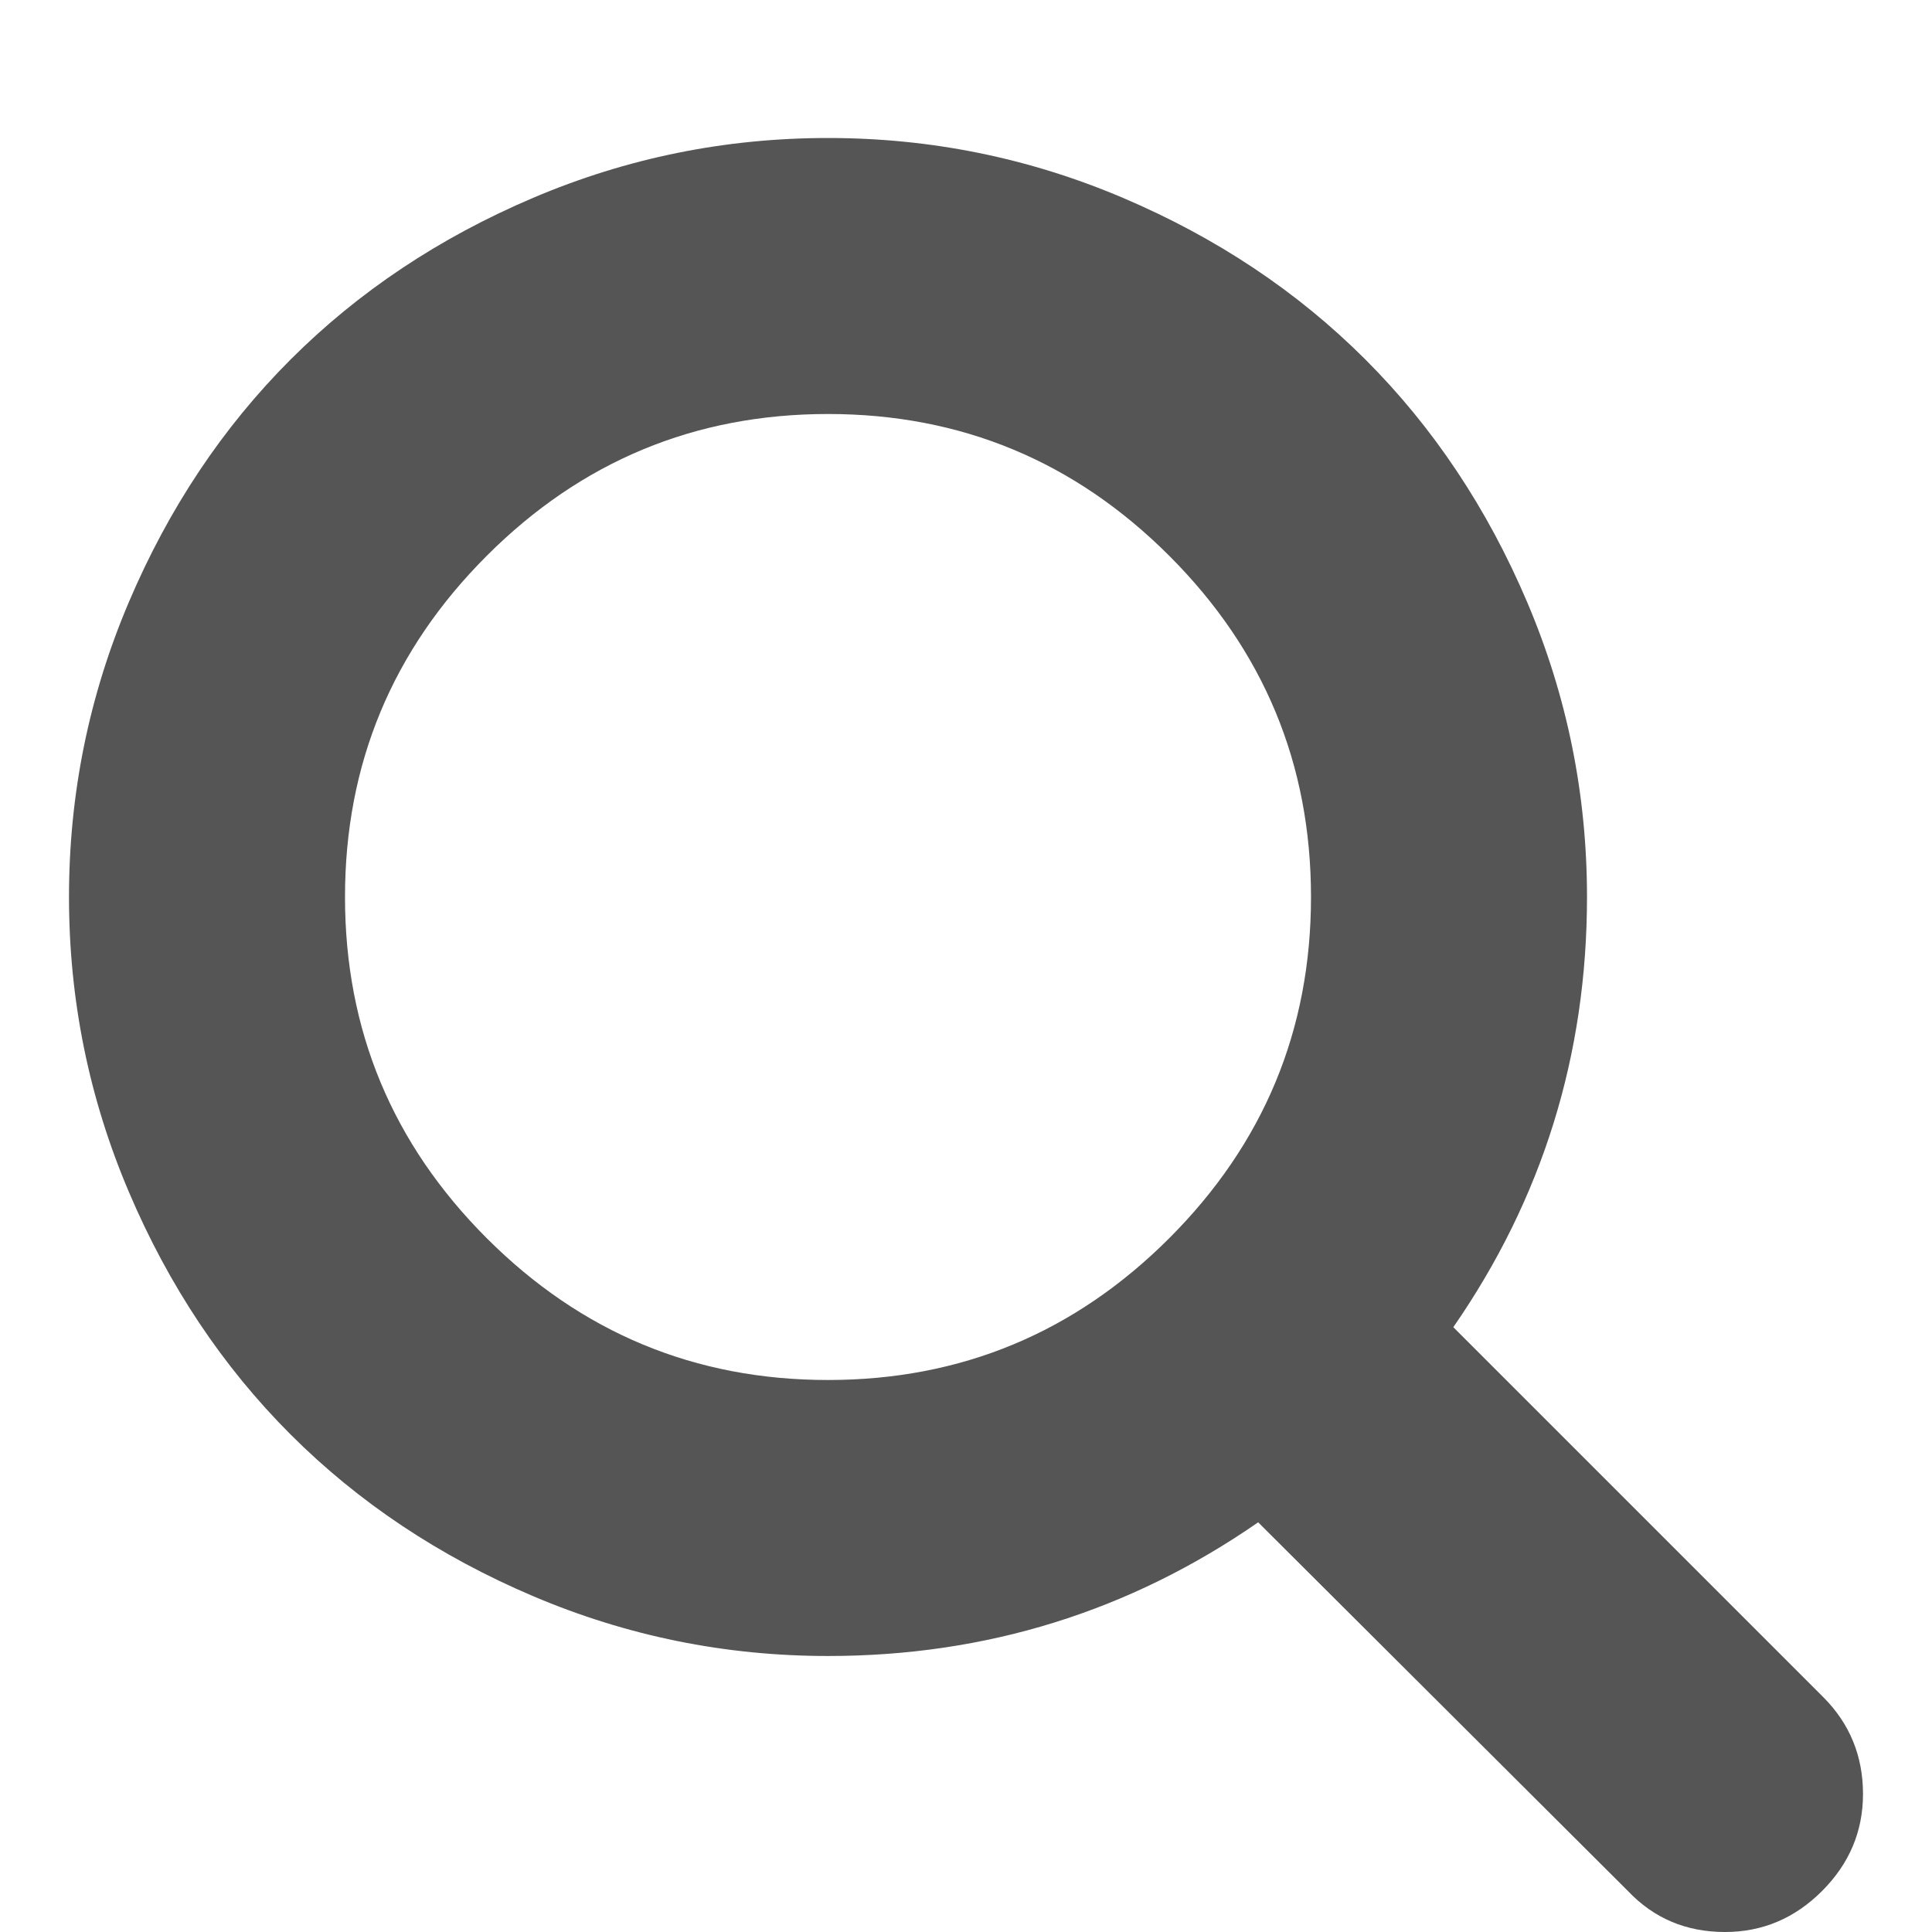
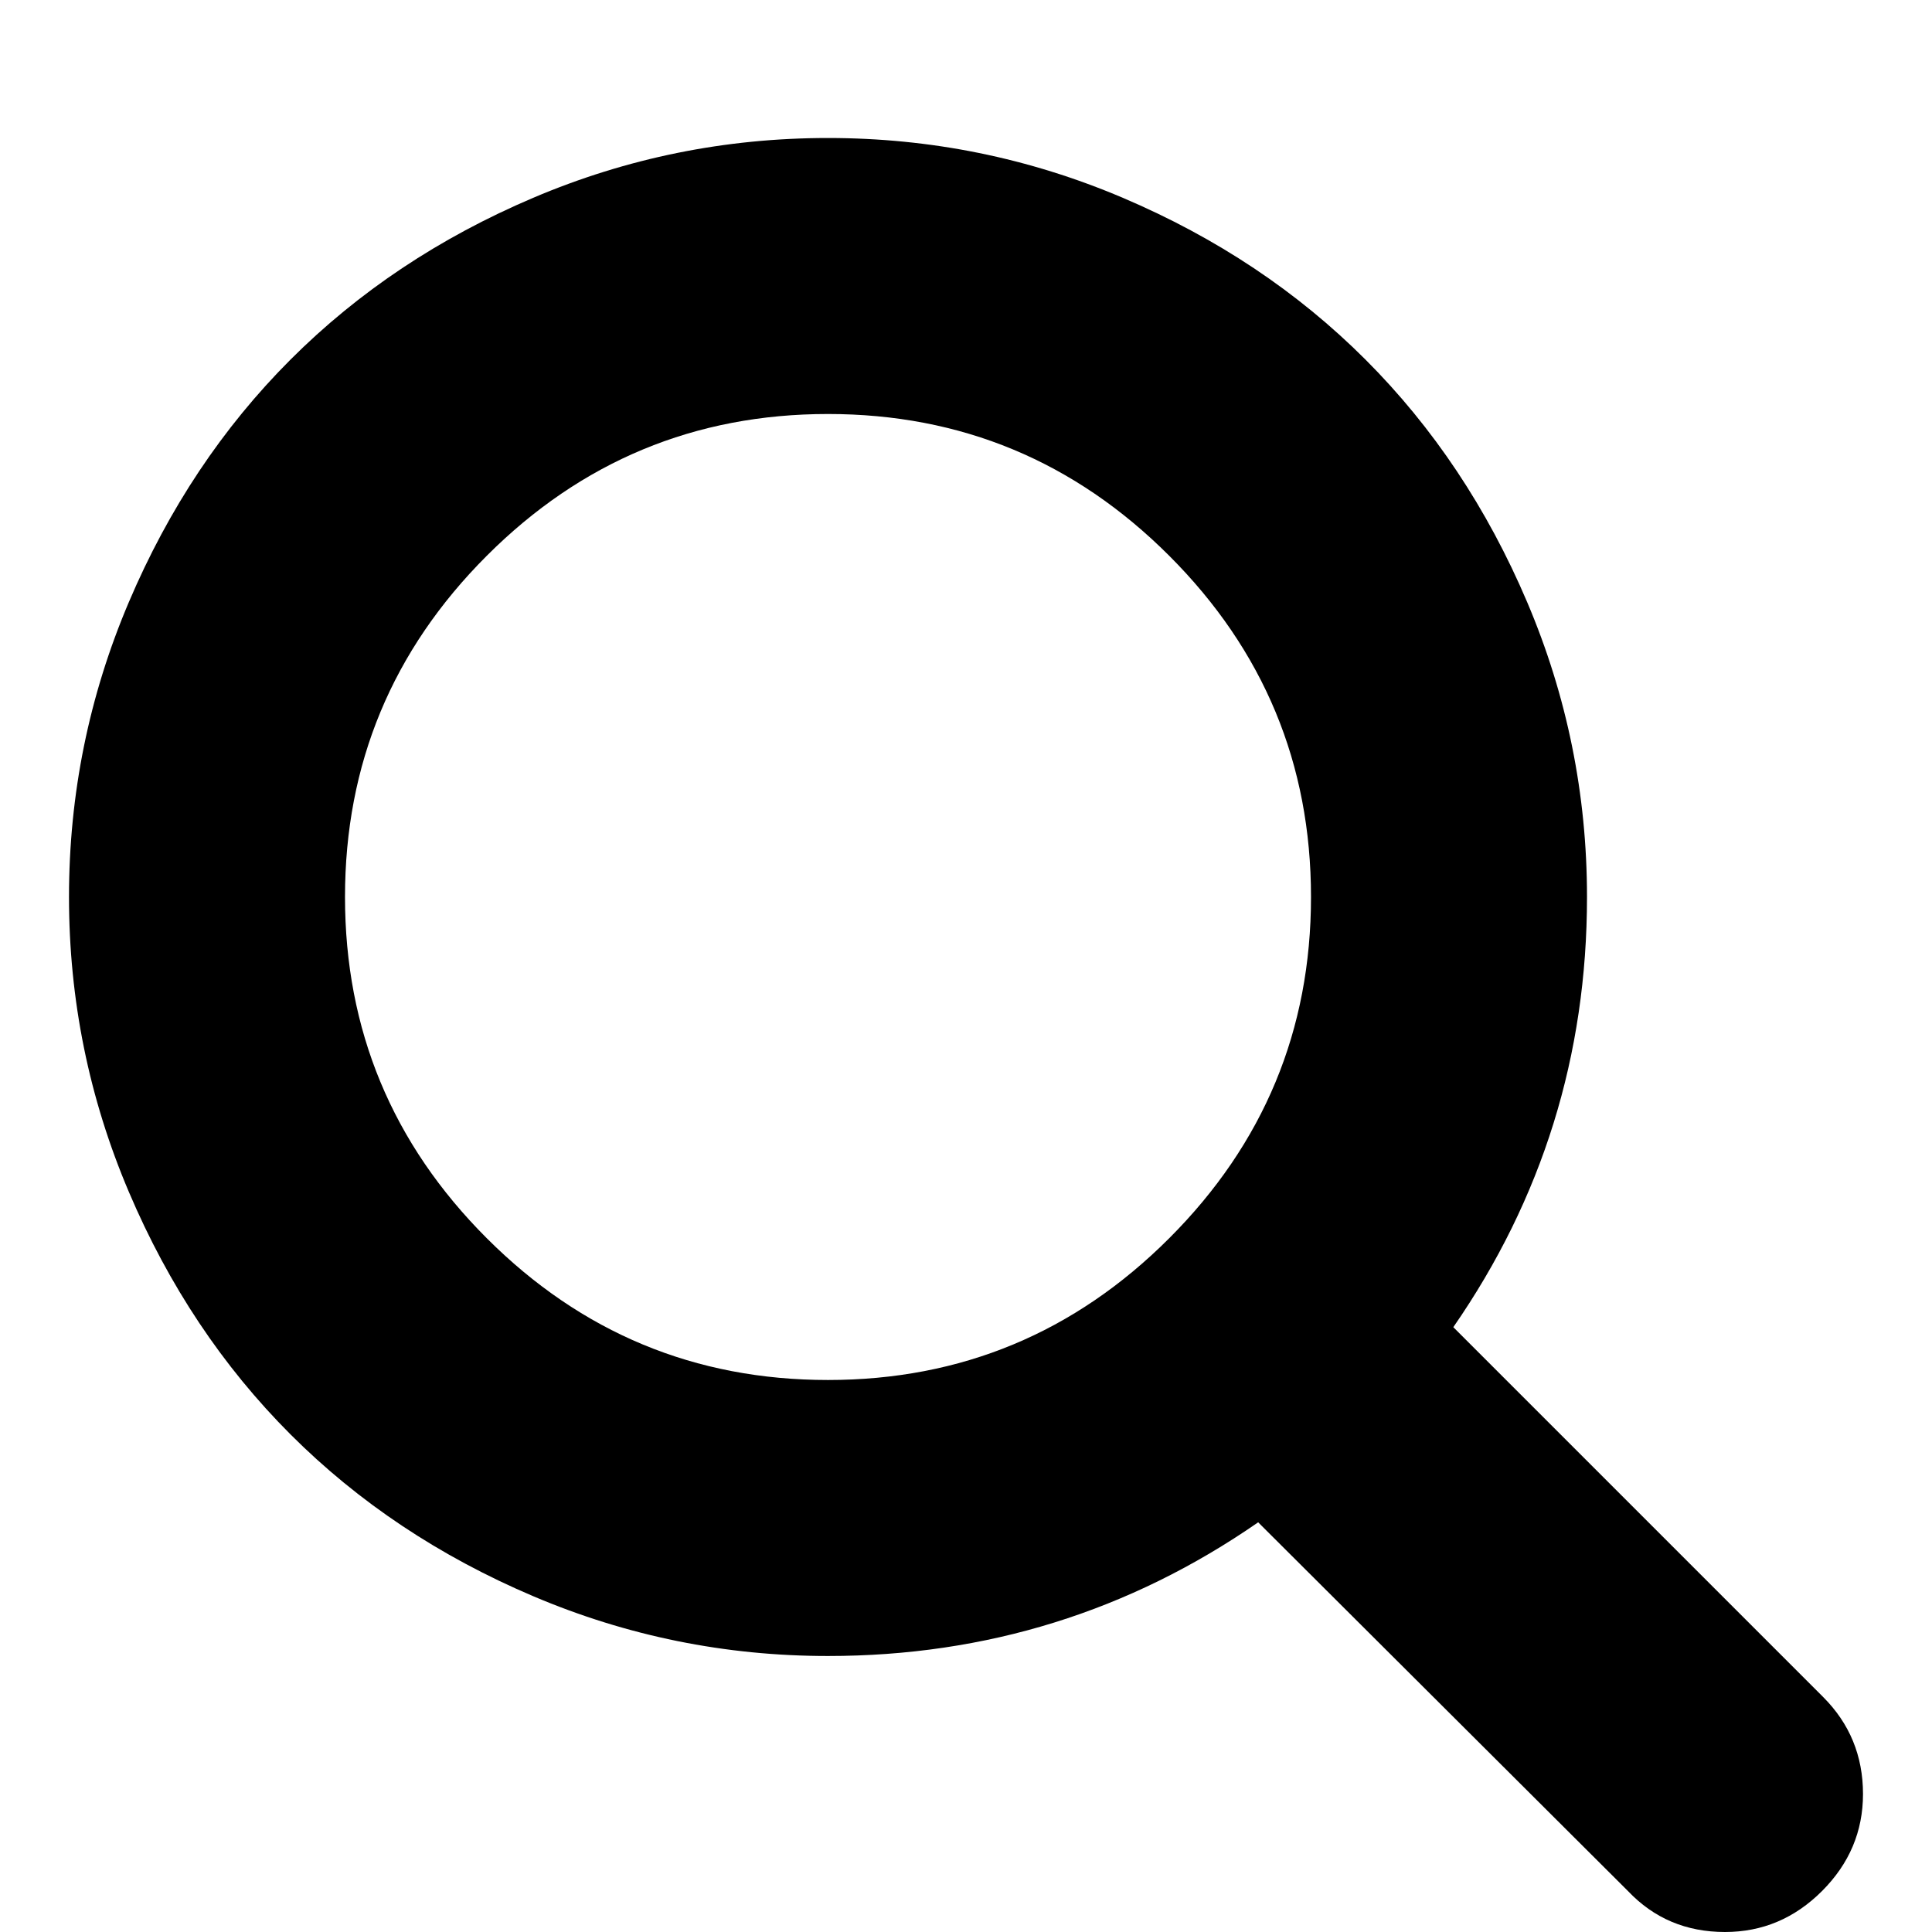
- <svg xmlns="http://www.w3.org/2000/svg" width="15" height="15" viewBox="0 0 1792 1792">
-   <path fill="#555555" d="M1216 832q0-185-131.5-316.5t-316.5-131.5-316.5 131.5-131.5 316.5 131.5 316.5 316.5 131.5 316.5-131.5 131.5-316.5zm512 832q0 52-38 90t-90 38q-54 0-90-38l-343-342q-179 124-399 124-143 0-273.5-55.5t-225-150-150-225-55.5-273.5 55.5-273.5 150-225 225-150 273.5-55.5 273.5 55.5 225 150 150 225 55.5 273.5q0 220-124 399l343 343q37 37 37 90z" />
+ <svg xmlns="http://www.w3.org/2000/svg" width="1792" height="1792" viewBox="0 0 1792 1792">
+   <path d="M1216 832q0-185-131.5-316.5t-316.5-131.5-316.5 131.5-131.5 316.5 131.5 316.5 316.5 131.5 316.5-131.5 131.5-316.5zm512 832q0 52-38 90t-90 38q-54 0-90-38l-343-342q-179 124-399 124-143 0-273.5-55.5t-225-150-150-225-55.5-273.5 55.5-273.5 150-225 225-150 273.5-55.5 273.5 55.5 225 150 150 225 55.5 273.5q0 220-124 399l343 343q37 37 37 90z" />
</svg>
